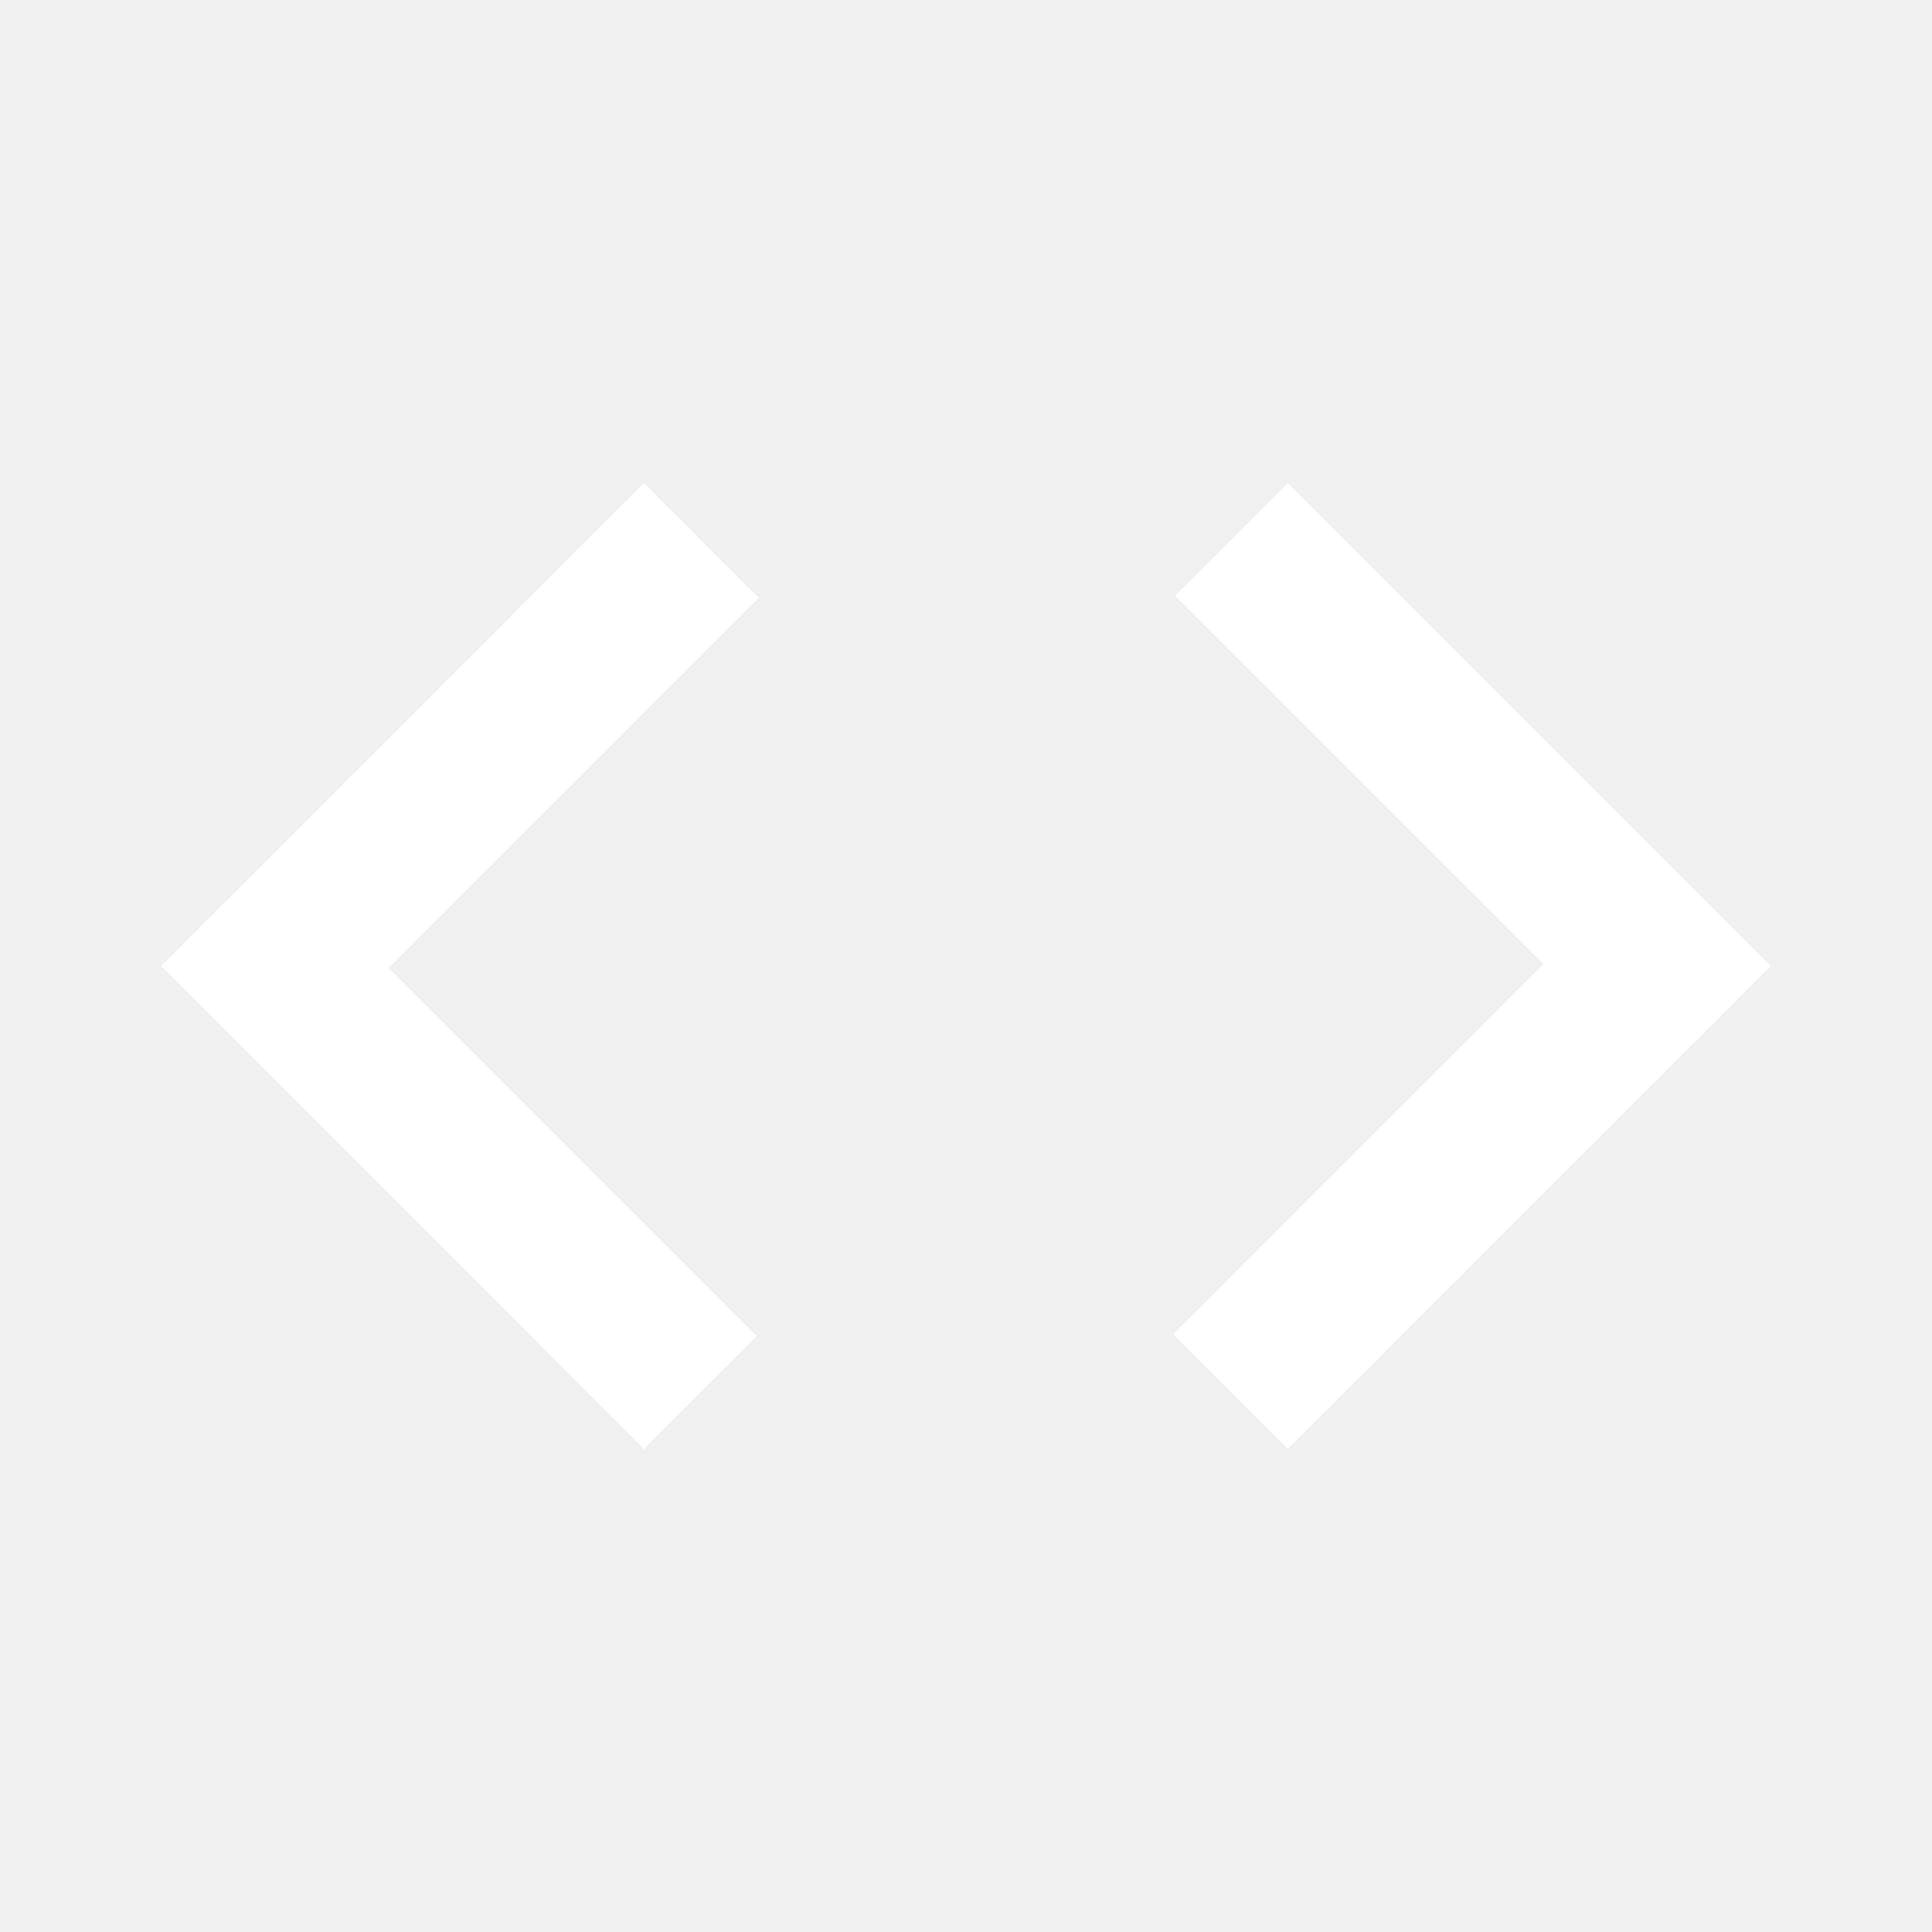
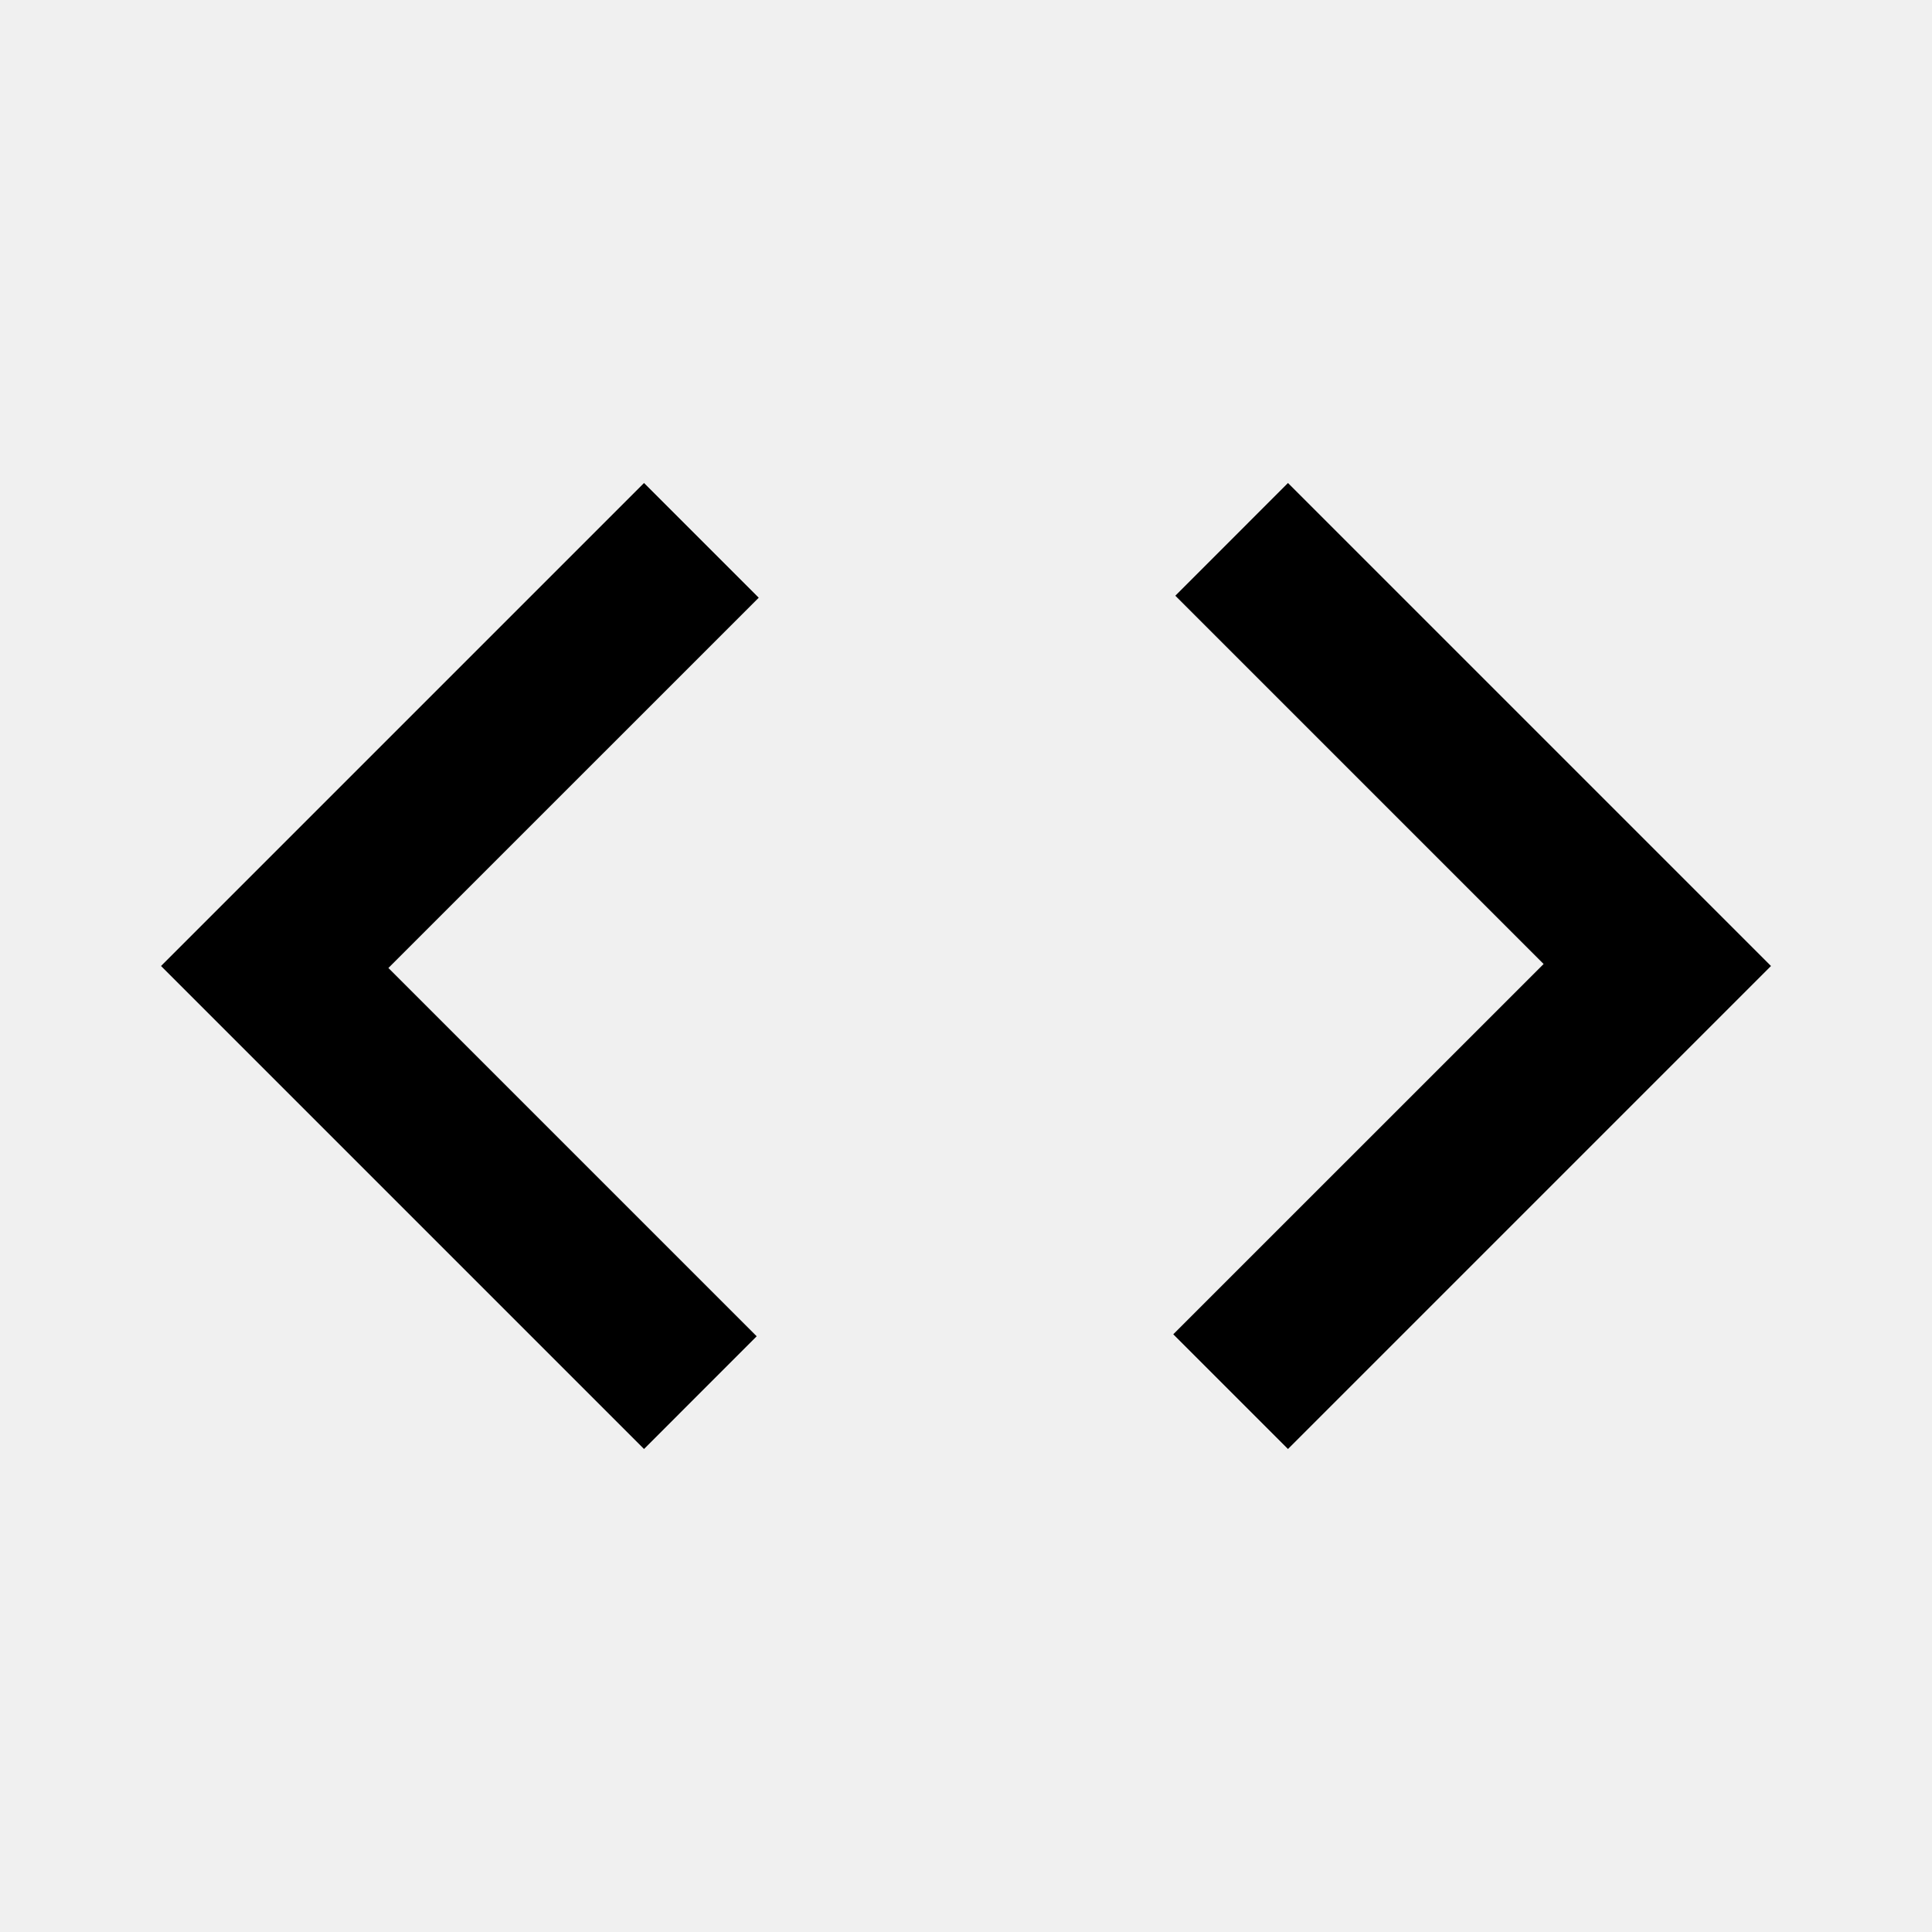
<svg xmlns="http://www.w3.org/2000/svg" width="32" height="32" viewBox="0 0 32 32" fill="none">
-   <g id="code">
-     <mask id="mask0_1961_343" style="mask-type:alpha" maskUnits="userSpaceOnUse" x="0" y="0" width="32" height="32">
-       <rect id="Bounding box" width="32" height="32" fill="#D9D9D9" />
-     </mask>
-     <g mask="url(#mask0_1961_343)">
-       <path id="code_2" d="M10.666 24L2.667 16L10.666 8L12.566 9.9L6.433 16.033L12.533 22.133L10.666 24ZM21.333 24L19.433 22.1L25.567 15.967L19.466 9.867L21.333 8L29.333 16L21.333 24Z" fill="white" />
-     </g>
+   <mask id="mask0_1961_343" style="mask-type:alpha" maskUnits="userSpaceOnUse" x="0" y="0" width="32" height="32">
+     <rect width="32" height="32" fill="#D9D9D9" />
+   </mask>
+   <g mask="url(#mask0_1961_343)">
+     <path d="M10.667 24L2.667 16L10.667 8L12.567 9.9L6.433 16.033L12.533 22.133L10.667 24ZM21.333 24L19.433 22.1L25.567 15.967L19.467 9.867L21.333 8L29.333 16L21.333 24Z" fill="black" />
  </g>
</svg>
